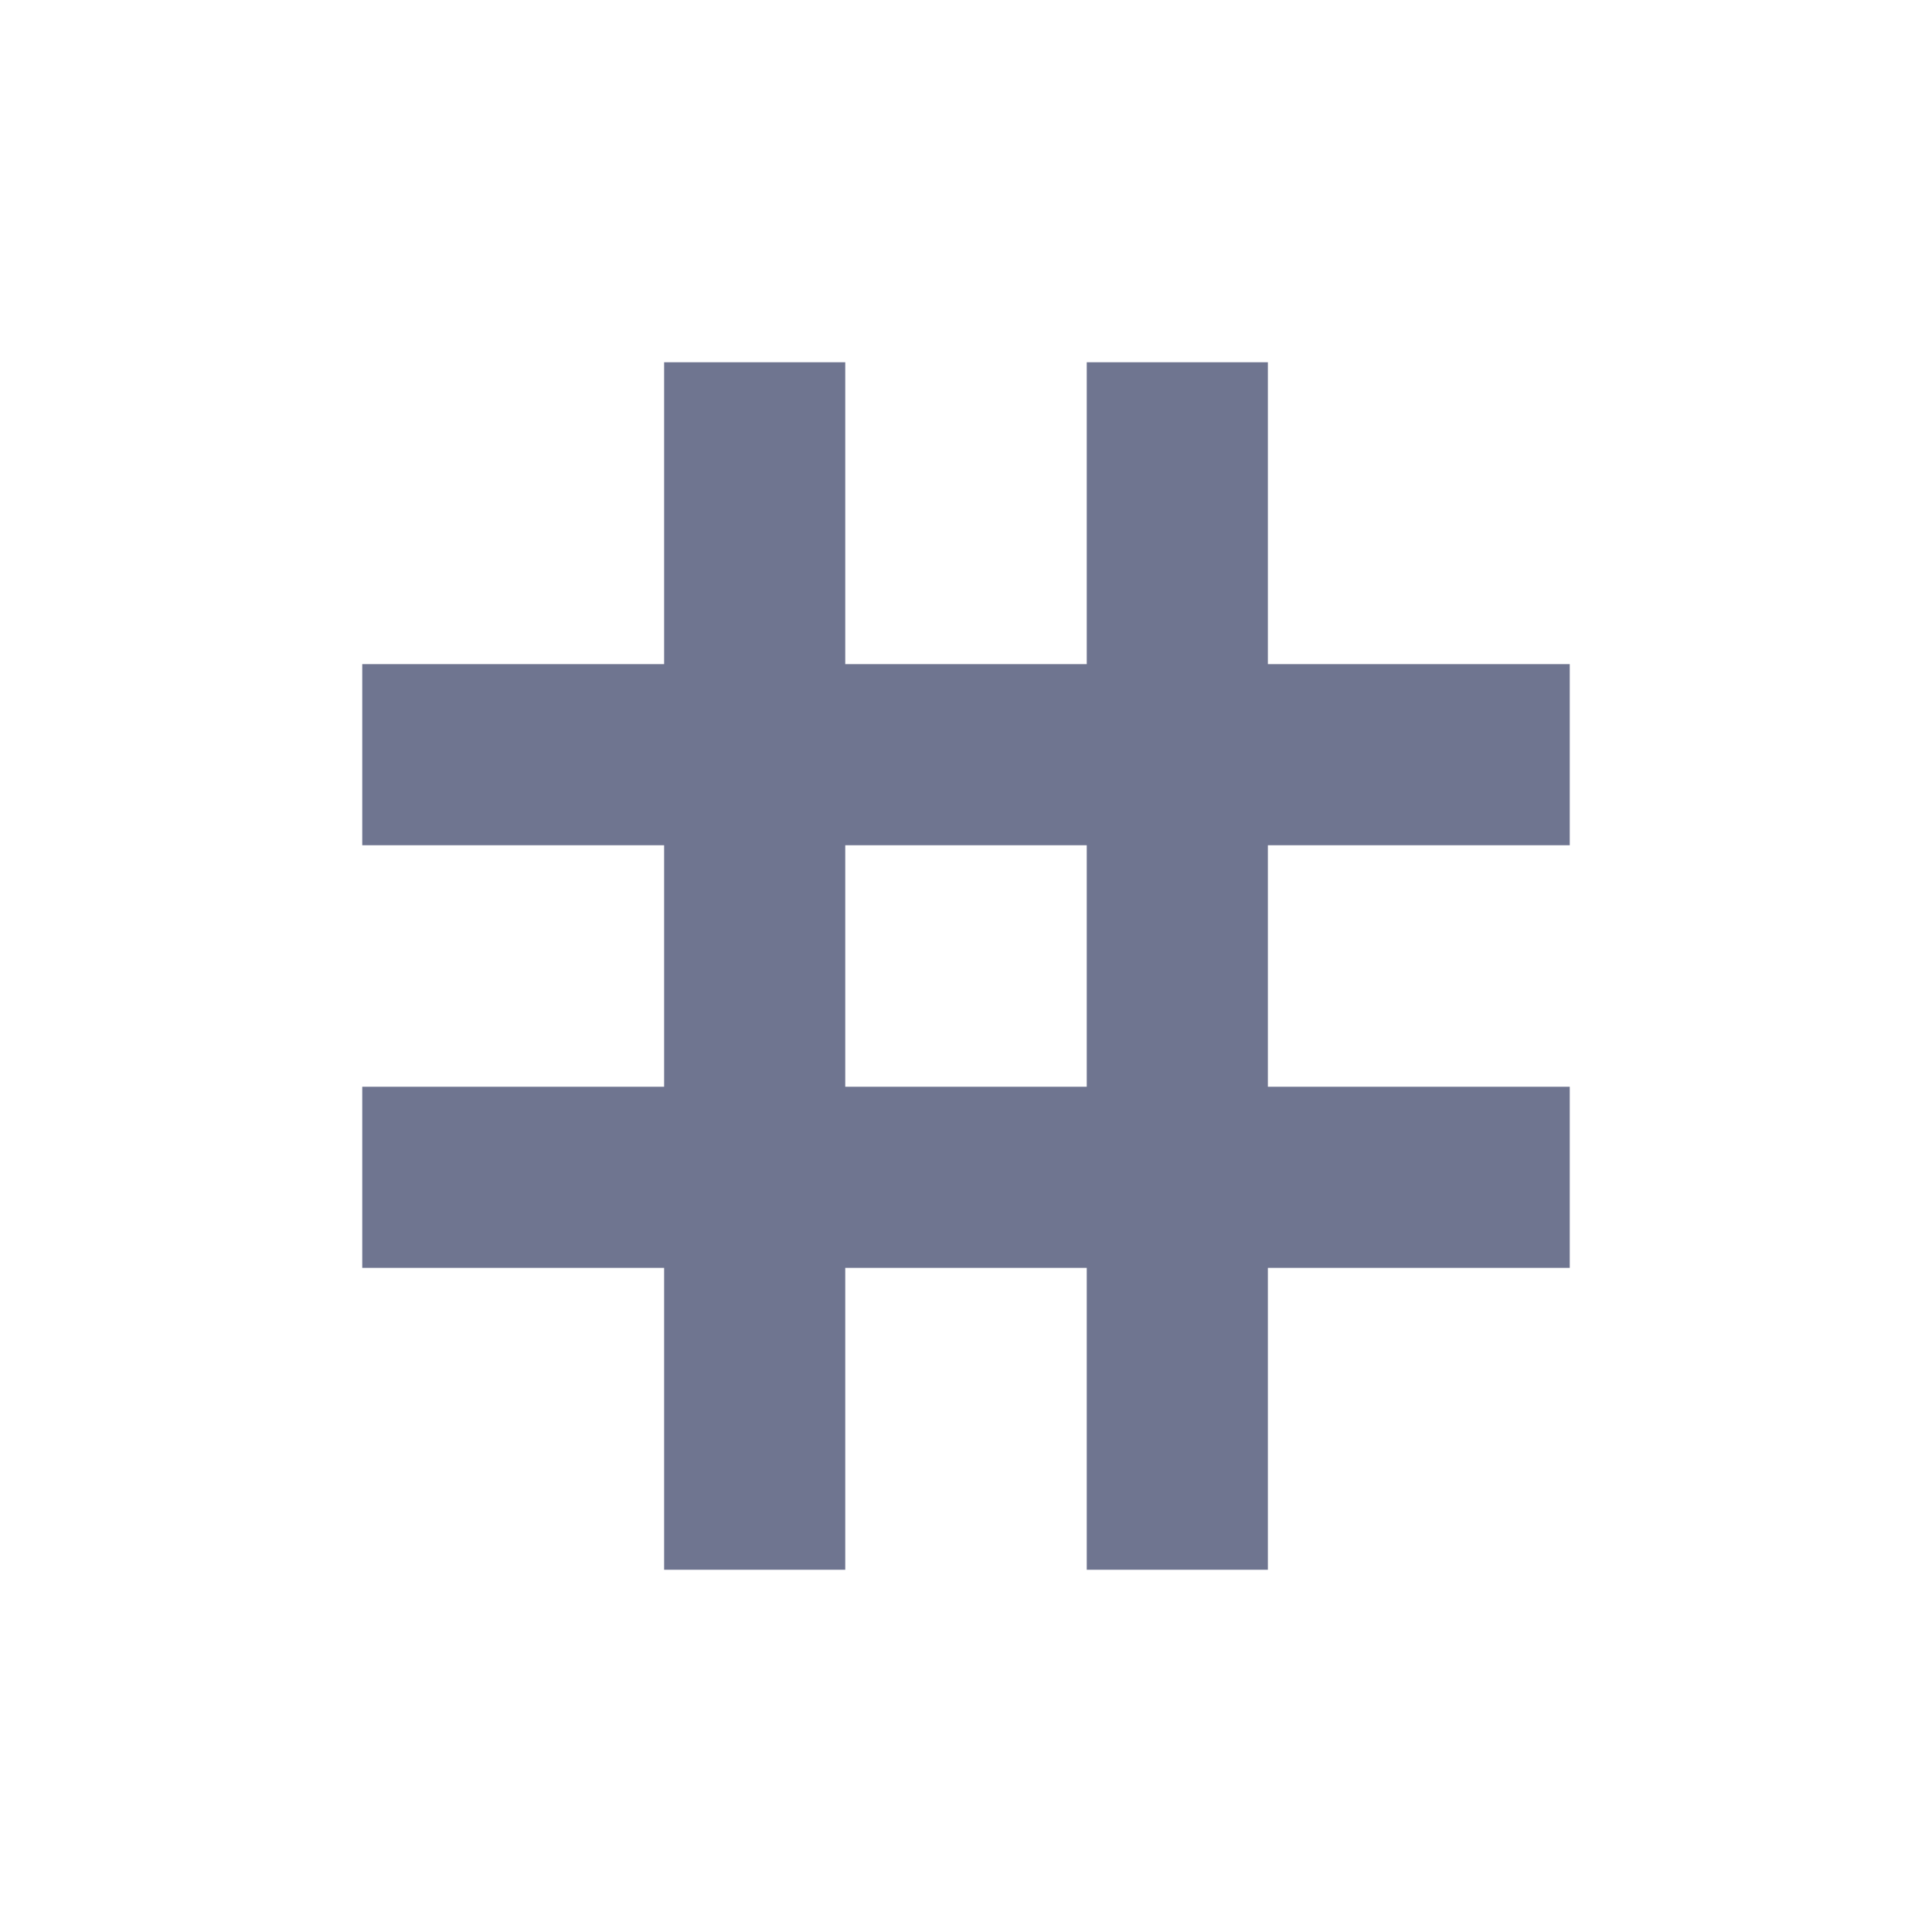
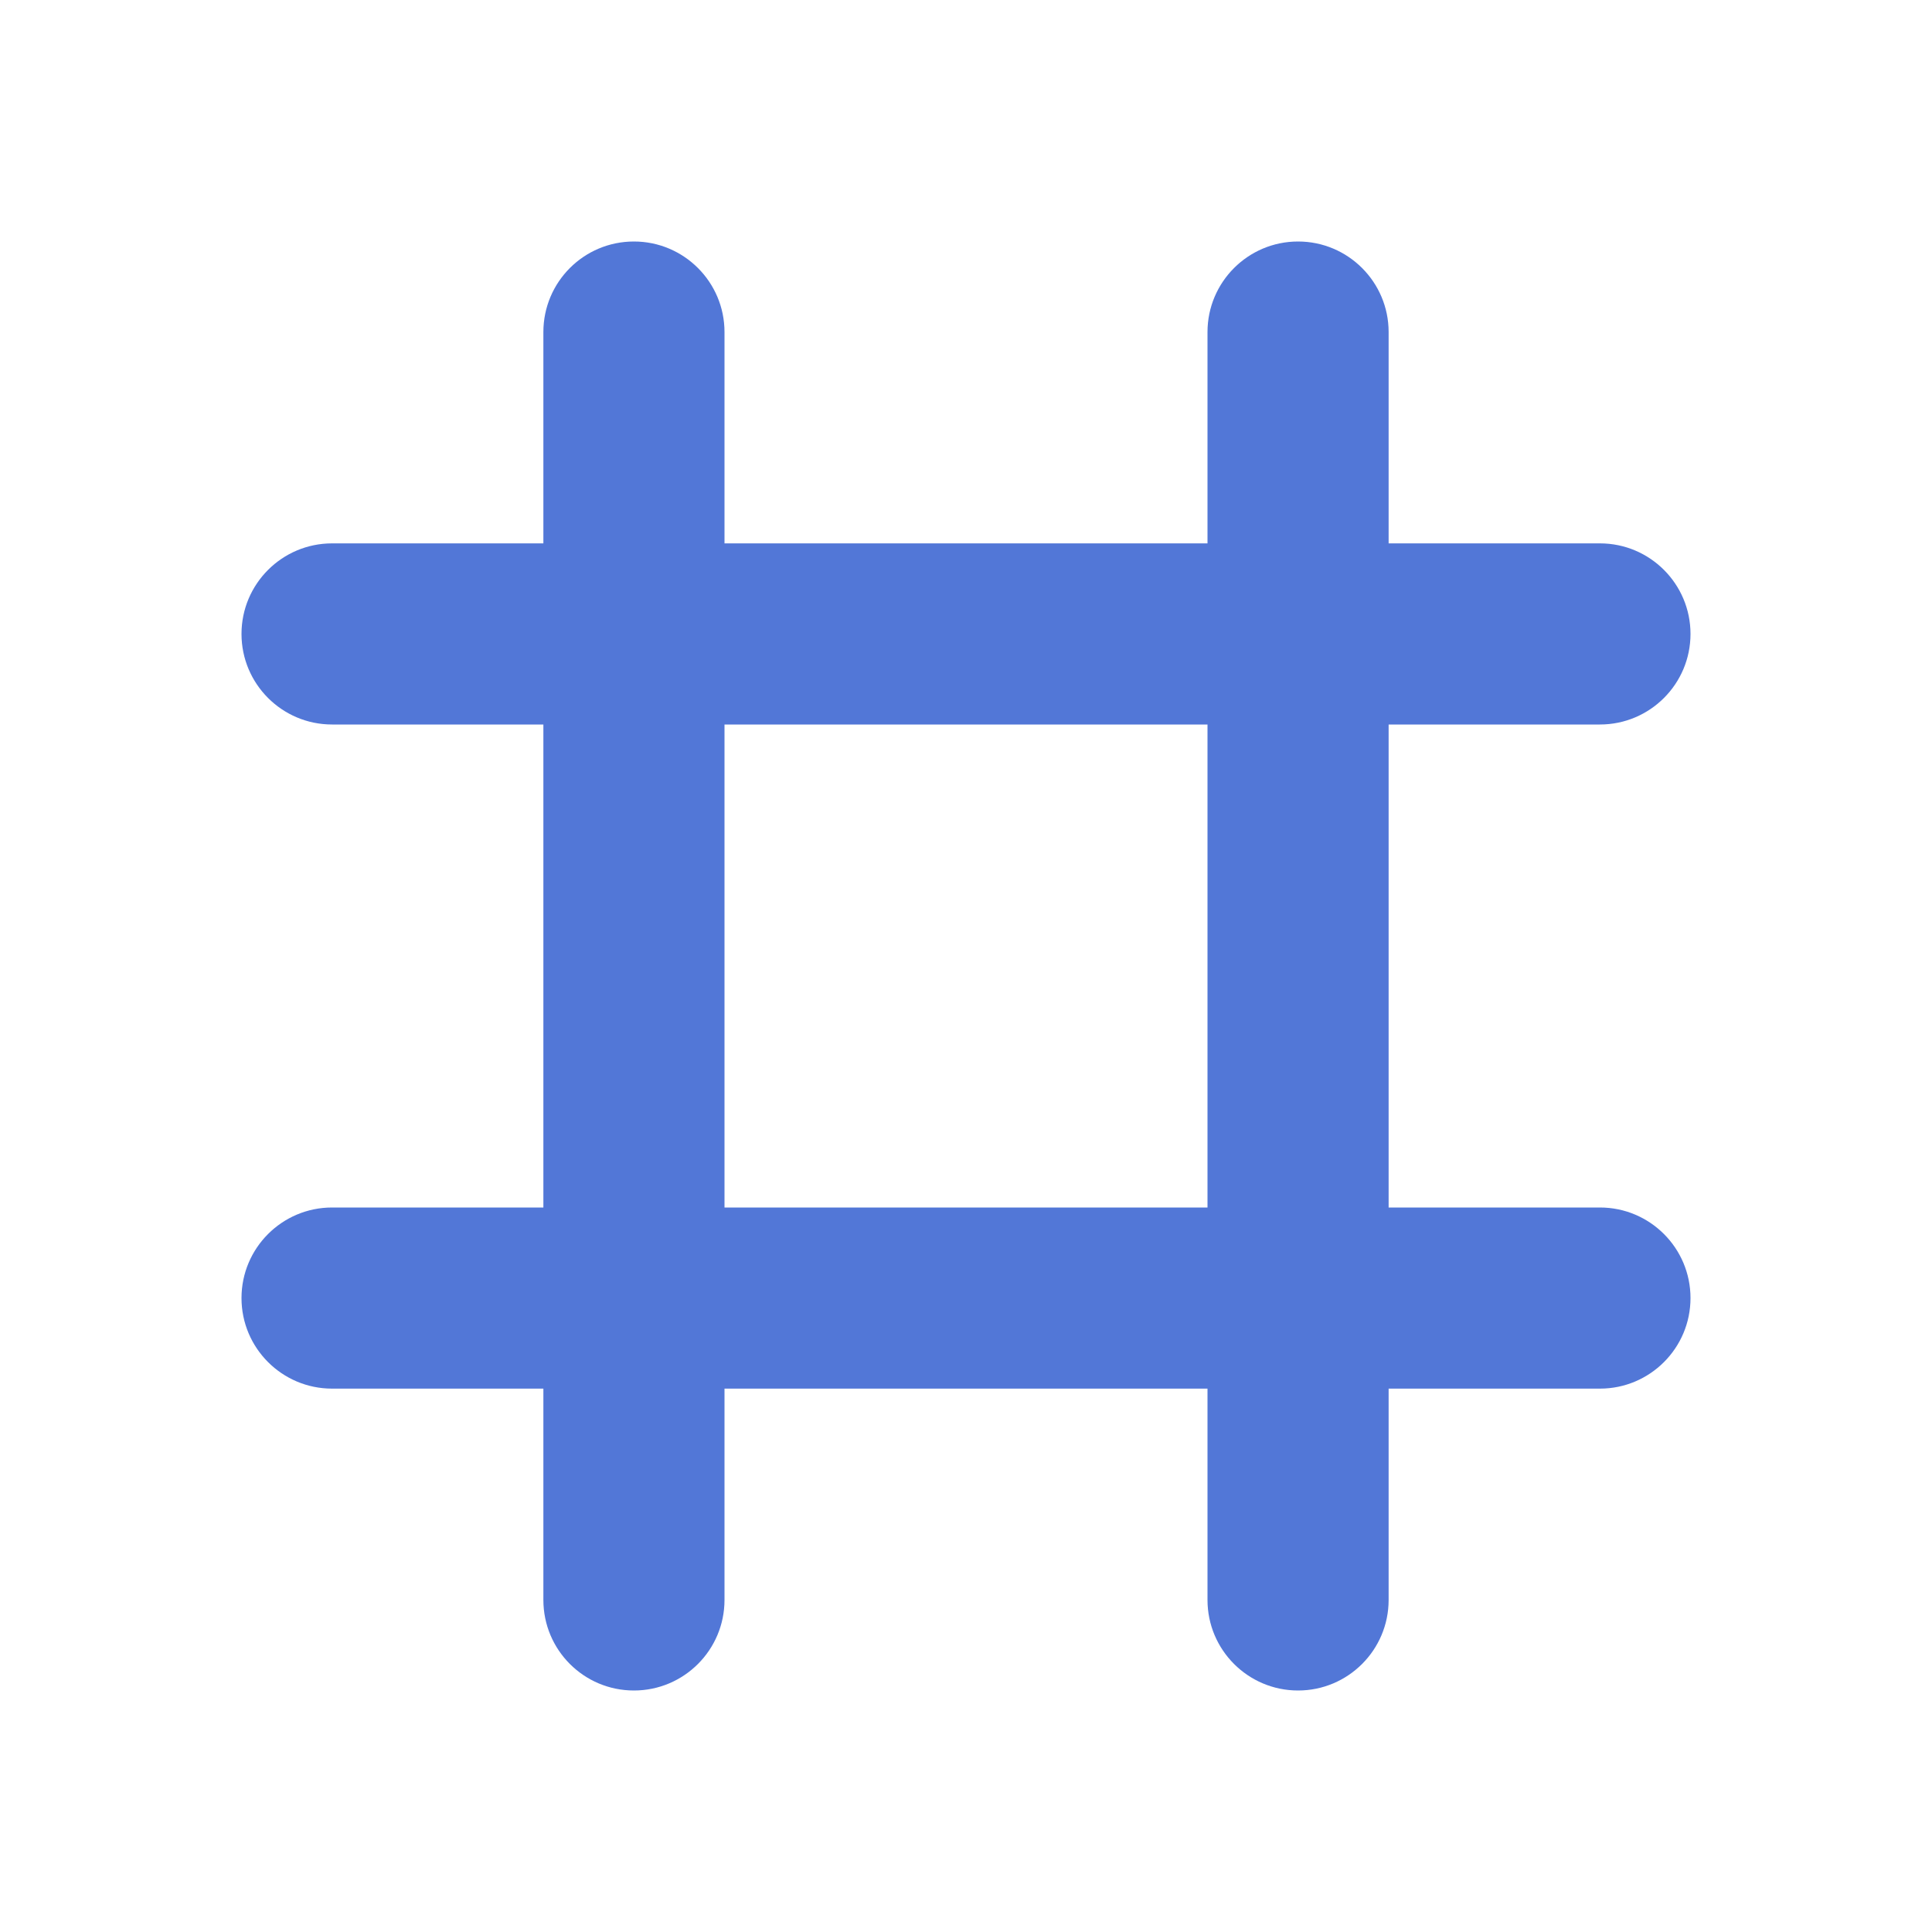
- <svg xmlns="http://www.w3.org/2000/svg" viewBox="0 0 16 16">
-   <g id="Layer_2" data-name="Layer 2">
-     <g id="Numeric">
-       <path d="M13,7V5.5H10.5V3H9V5.5H7V3H5.5V5.5H3V7H5.5V9H3v1.5H5.5V13H7V10.5H9V13h1.5V10.5H13V9H10.5V7ZM9,9H7V7H9Z" style="fill:#6F7590" />
-       <rect id="Transparent_path" data-name="Transparent path" width="16" height="16" style="fill:none" />
-     </g>
-   </g>
+ <svg xmlns="http://www.w3.org/2000/svg" viewBox="0 0 16 16" fill="none">
+   <path fill-rule="evenodd" clip-rule="evenodd" d="M5.25 2C5.664 2 6 2.336 6 2.75L6 13.25C6 13.664 5.664 14 5.25 14C4.835 14 4.5 13.664 4.5 13.25L4.5 2.75C4.5 2.336 4.835 2 5.25 2Z" fill="#5277D7" />
+   <path fill-rule="evenodd" clip-rule="evenodd" d="M2 5.25C2 4.836 2.336 4.5 2.75 4.5H13.25C13.664 4.5 14 4.836 14 5.25C14 5.664 13.664 6 13.25 6H2.75C2.336 6 2 5.664 2 5.25Z" fill="#5277D7" />
+   <path fill-rule="evenodd" clip-rule="evenodd" d="M2 10.75C2 10.336 2.336 10 2.75 10H13.25C13.664 10 14 10.336 14 10.75C14 11.164 13.664 11.5 13.25 11.5H2.75C2.336 11.5 2 11.164 2 10.75Z" fill="#5277D7" />
+   <path fill-rule="evenodd" clip-rule="evenodd" d="M10.75 2C11.164 2 11.5 2.336 11.5 2.75V13.25C11.5 13.664 11.164 14 10.75 14C10.336 14 10 13.664 10 13.25V2.75C10 2.336 10.336 2 10.75 2Z" fill="#5277D7" />
</svg>
